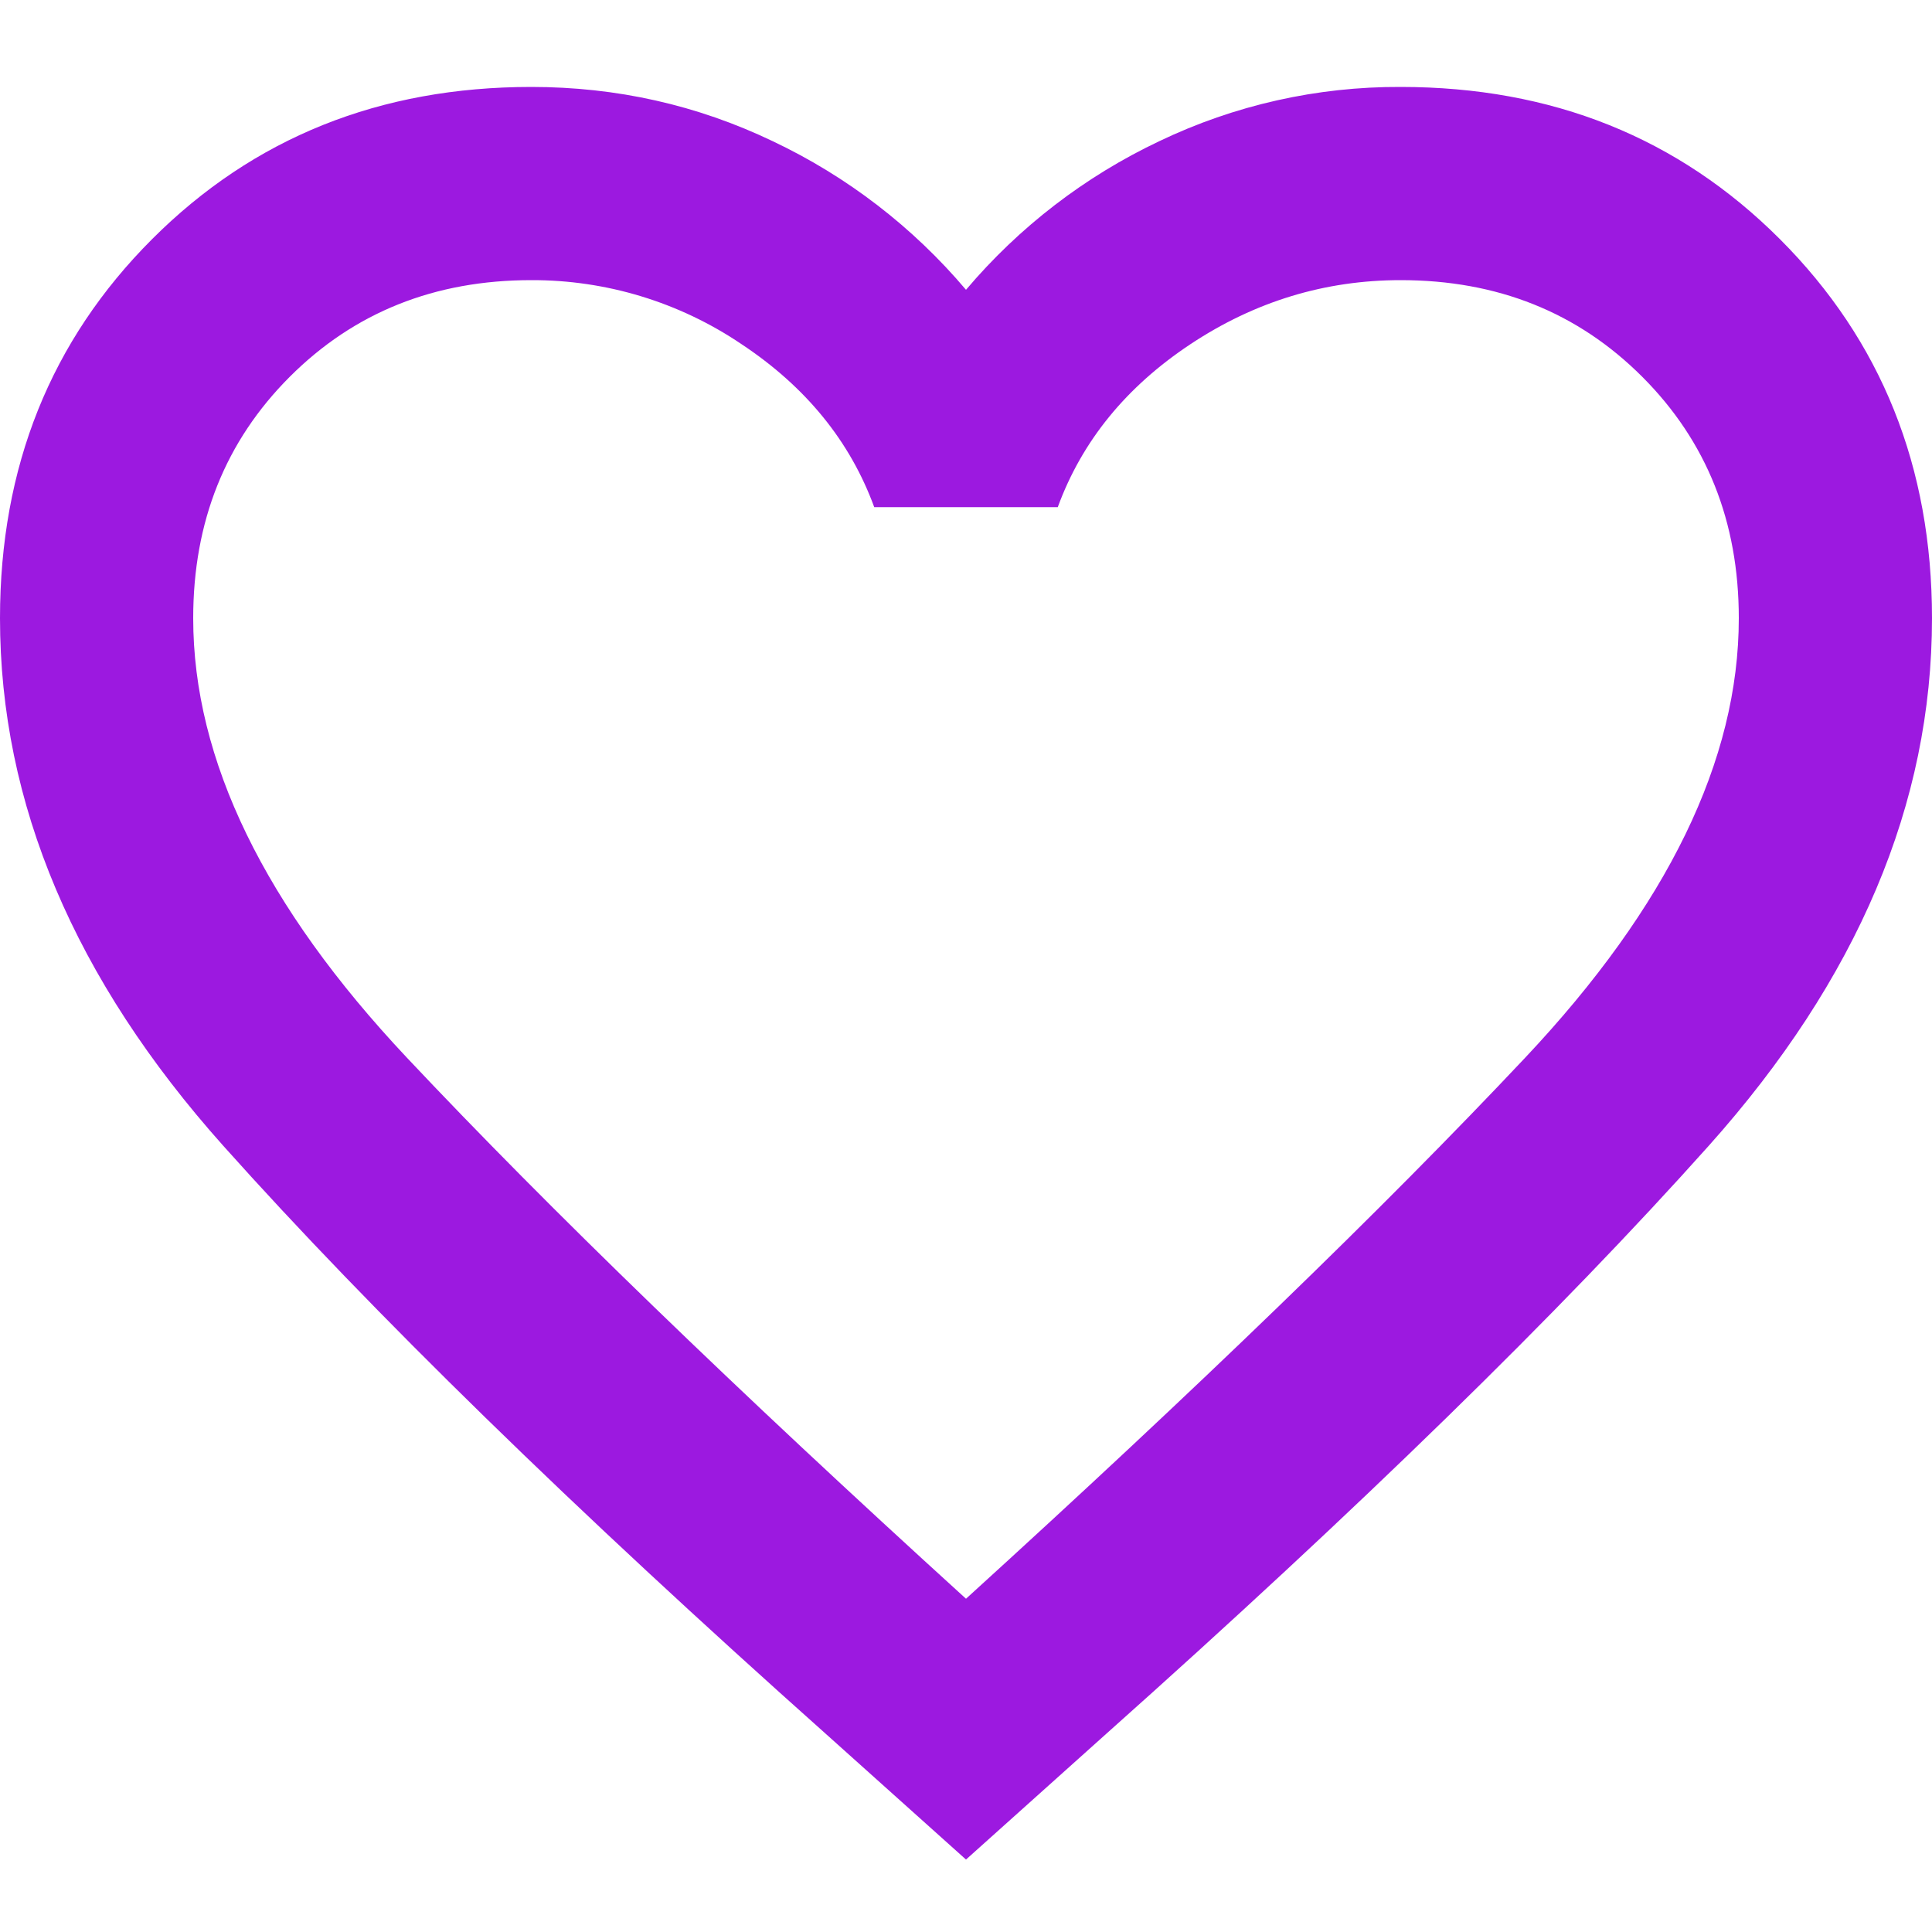
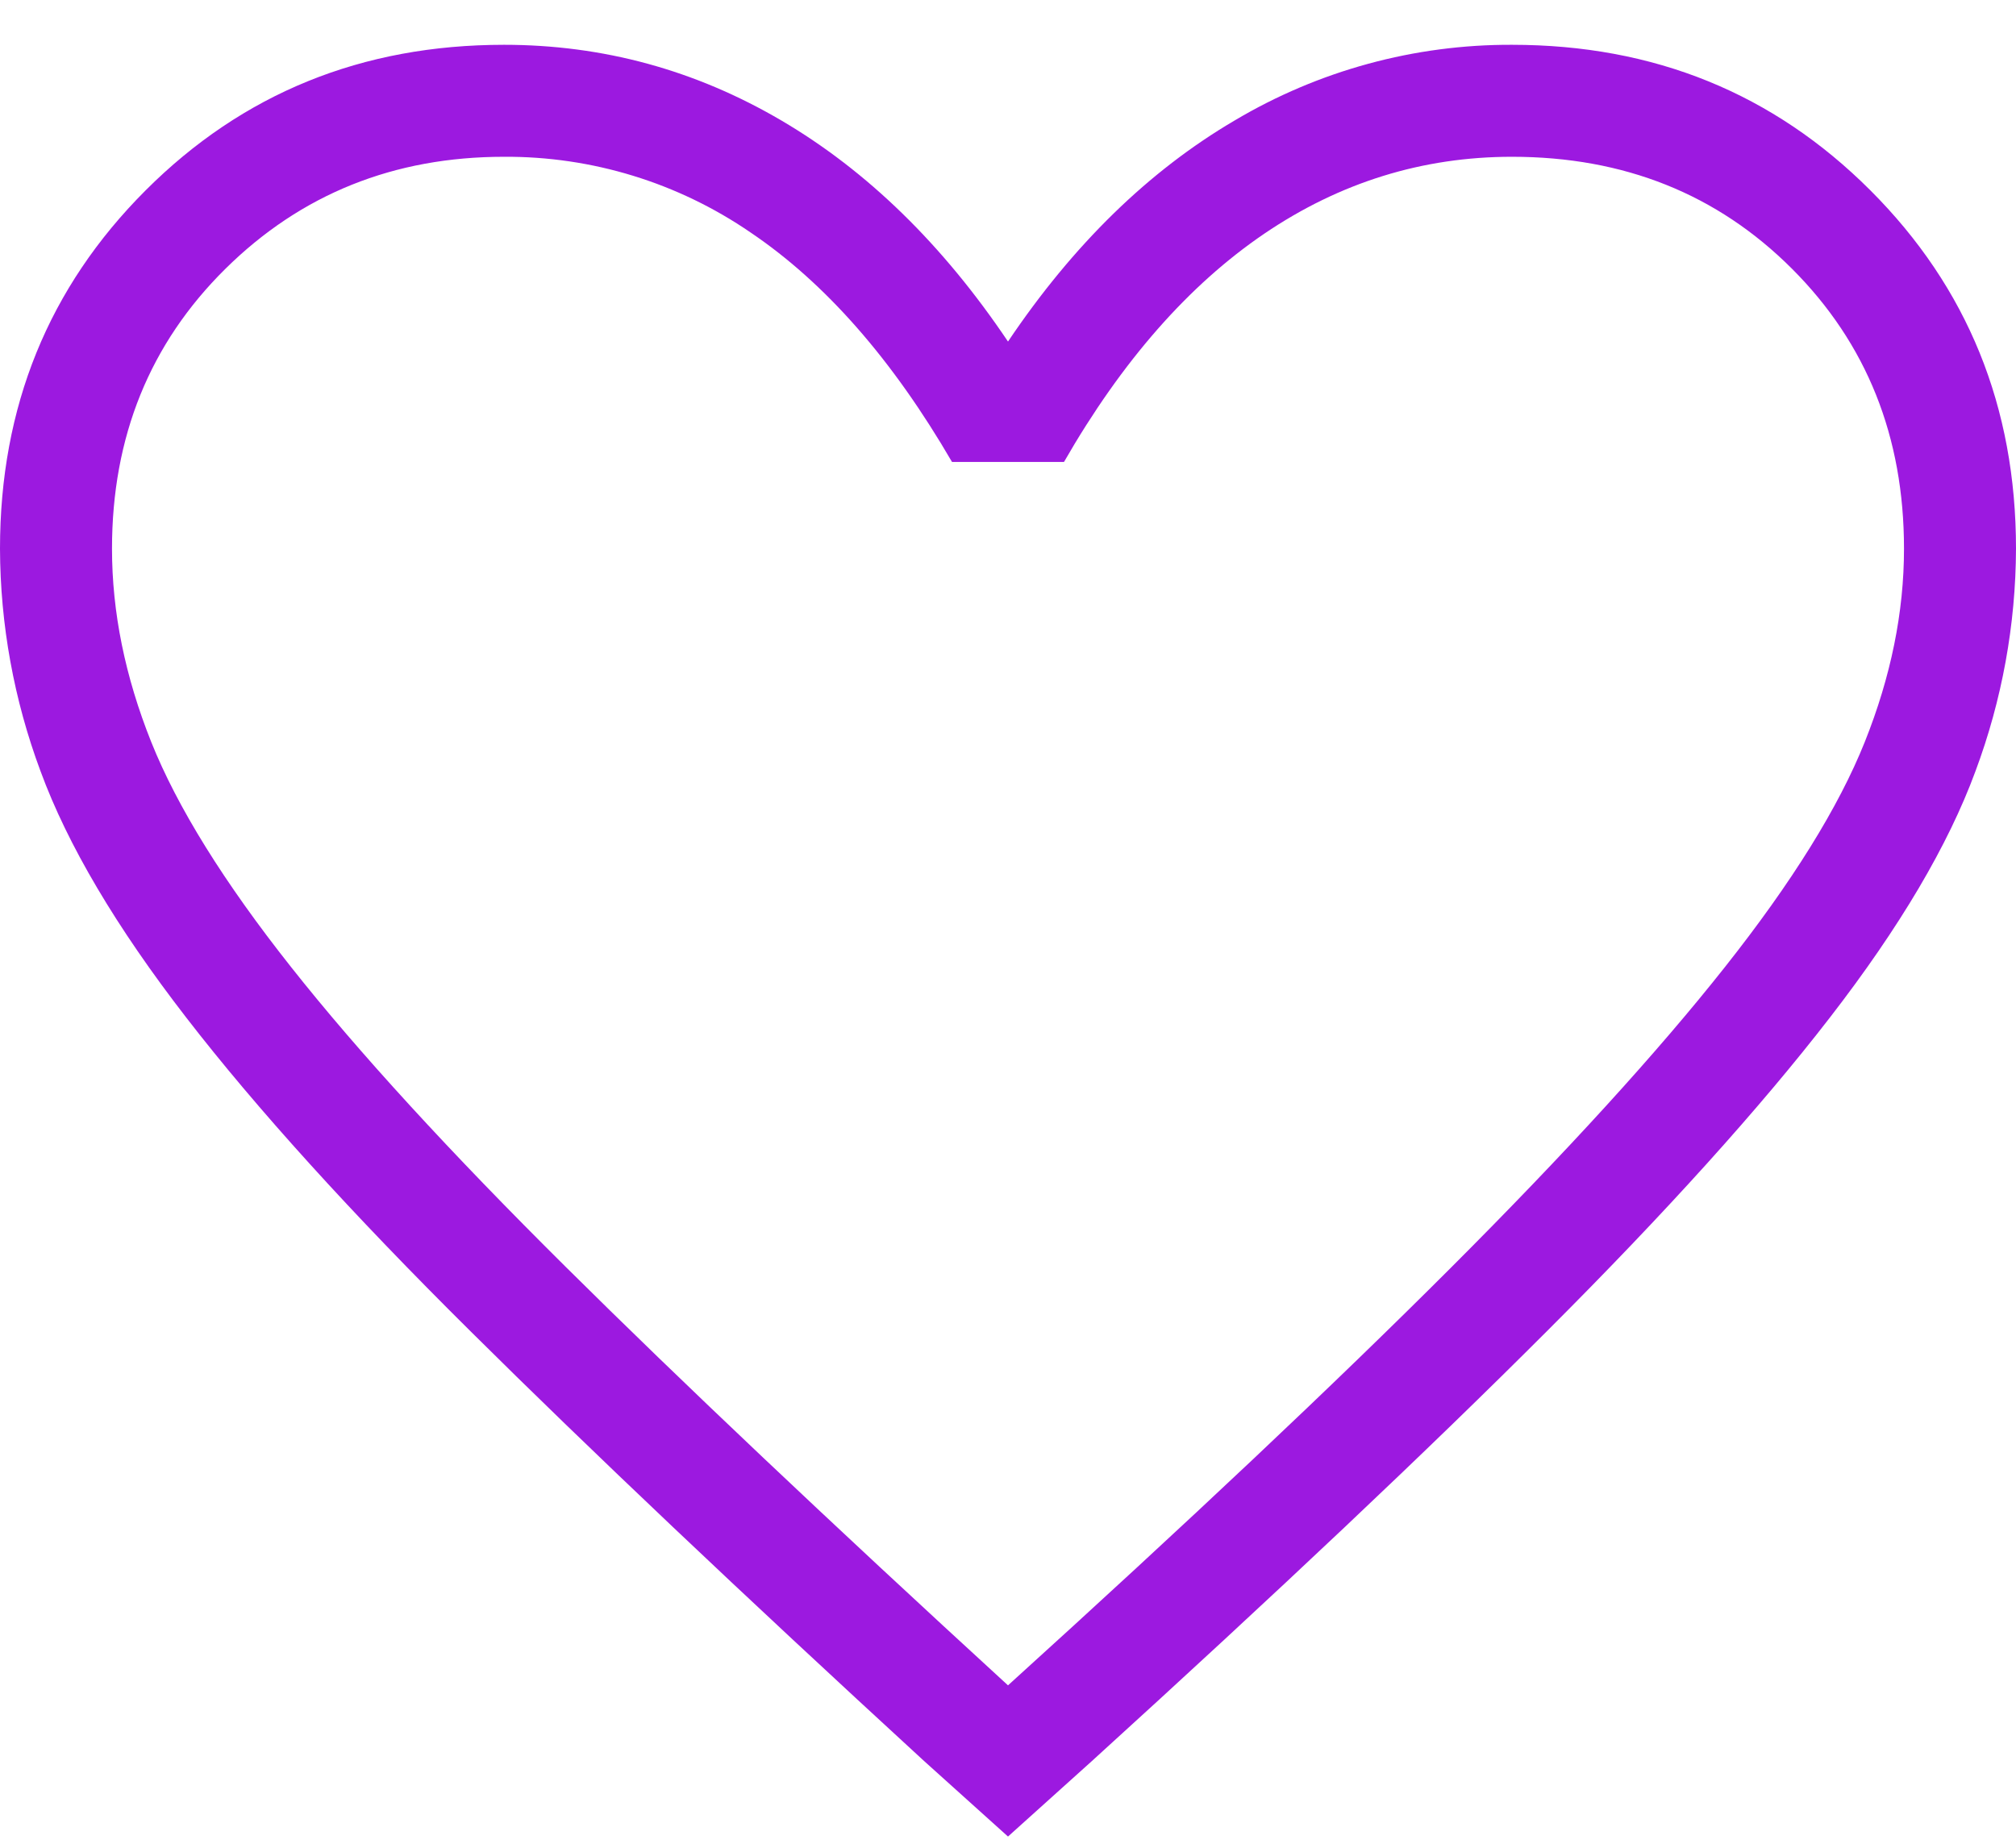
- <svg xmlns="http://www.w3.org/2000/svg" width="20" height="20" viewBox="0 0 20 20" fill="none">
-   <path d="m10 19.25-1.45-1.3c-2.617-2.333-4.696-4.363-6.238-6.088C.771 10.137 0 8.317 0 6.4c0-1.567.525-2.875 1.575-3.925C2.625 1.425 3.933.9 5.5.9c.883 0 1.717.187 2.5.562A5.96 5.96 0 0 1 10 3a5.962 5.962 0 0 1 2-1.538A5.721 5.721 0 0 1 14.5.9c1.567 0 2.875.525 3.925 1.575C19.475 3.525 20 4.833 20 6.4c0 1.917-.77 3.737-2.312 5.462-1.542 1.725-3.621 3.755-6.238 6.088L10 19.25Zm0-2.7c2.383-2.167 4.313-4.033 5.788-5.6C17.263 9.383 18 7.867 18 6.4c0-1-.333-1.833-1-2.5s-1.5-1-2.5-1c-.783 0-1.508.22-2.175.662-.667.442-1.125 1.005-1.375 1.688h-1.9c-.25-.683-.708-1.246-1.375-1.688A3.862 3.862 0 0 0 5.5 2.9c-1 0-1.833.333-2.5 1S2 5.4 2 6.4c0 1.467.738 2.983 2.213 4.55 1.475 1.567 3.404 3.433 5.787 5.6Z" fill="#9C19E0" fillOpacity=".3" />
+ <svg xmlns="http://www.w3.org/2000/svg" width="36" height="33" viewBox="0 0 36 33" fill="none">
+   <path d="m18 32.8-1.5-1.35c-3.266-3-5.966-5.558-8.1-7.676-2.134-2.116-3.824-3.982-5.074-5.6-1.25-1.616-2.118-3.082-2.602-4.4A11.48 11.48 0 0 1 0 9.8c0-2.534.866-4.666 2.6-6.4S6.466.8 9 .8c1.766 0 3.416.45 4.95 1.35 1.534.9 2.884 2.216 4.05 3.95 1.166-1.734 2.516-3.05 4.05-3.95A9.617 9.617 0 0 1 27 .8c2.534 0 4.666.866 6.4 2.6S36 7.266 36 9.8a11.48 11.48 0 0 1-.724 3.974c-.484 1.318-1.35 2.784-2.6 4.4-1.25 1.618-2.934 3.484-5.052 5.6-2.116 2.118-4.824 4.676-8.124 7.676L18 32.8Zm0-2.7c3.2-2.9 5.834-5.384 7.9-7.45 2.066-2.066 3.7-3.858 4.9-5.376 1.2-1.516 2.034-2.858 2.5-4.024.466-1.166.7-2.316.7-3.45 0-2-.666-3.666-2-5s-3-2-5-2c-1.6 0-3.074.458-4.424 1.374-1.35.918-2.542 2.276-3.576 4.076h-2c-1.066-1.834-2.266-3.2-3.6-4.1A7.7 7.7 0 0 0 9 2.8c-1.966 0-3.624.666-4.974 2S2 7.8 2 9.8c0 1.134.234 2.284.7 3.45.466 1.166 1.3 2.508 2.5 4.024 1.2 1.518 2.834 3.3 4.9 5.35 2.066 2.05 4.7 4.542 7.9 7.476Z" fill="#9C19E0" />
</svg>
